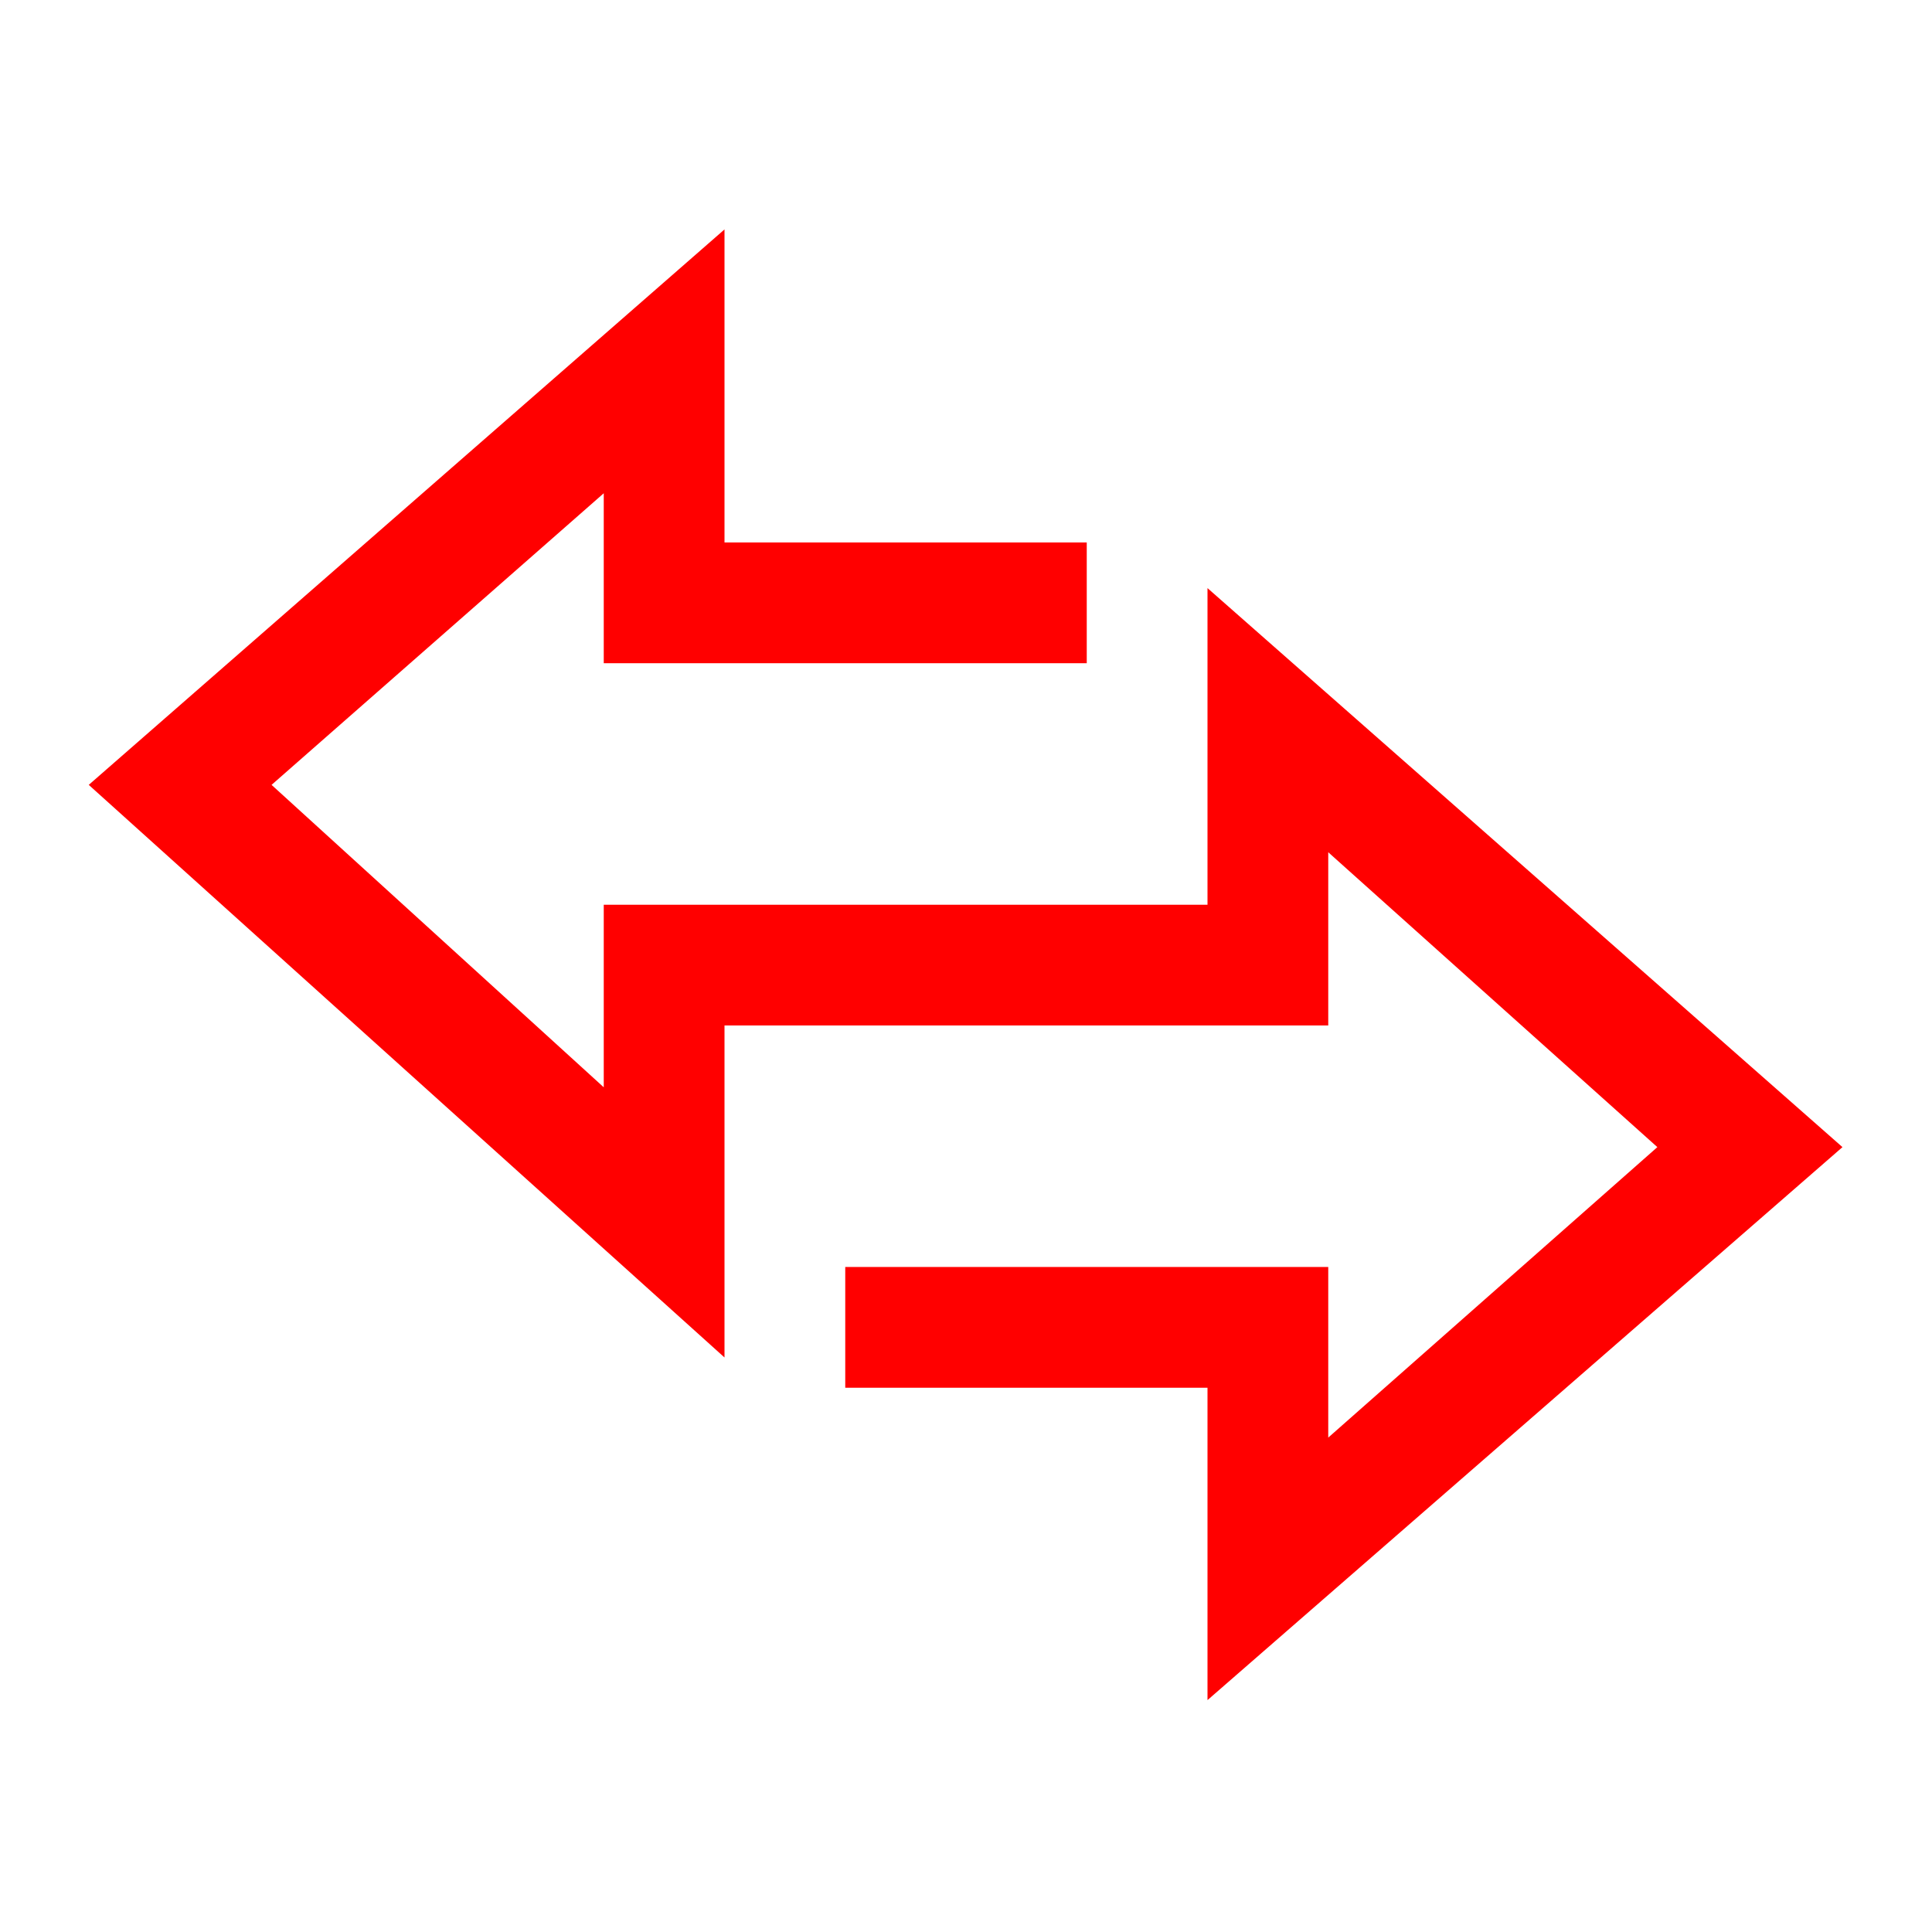
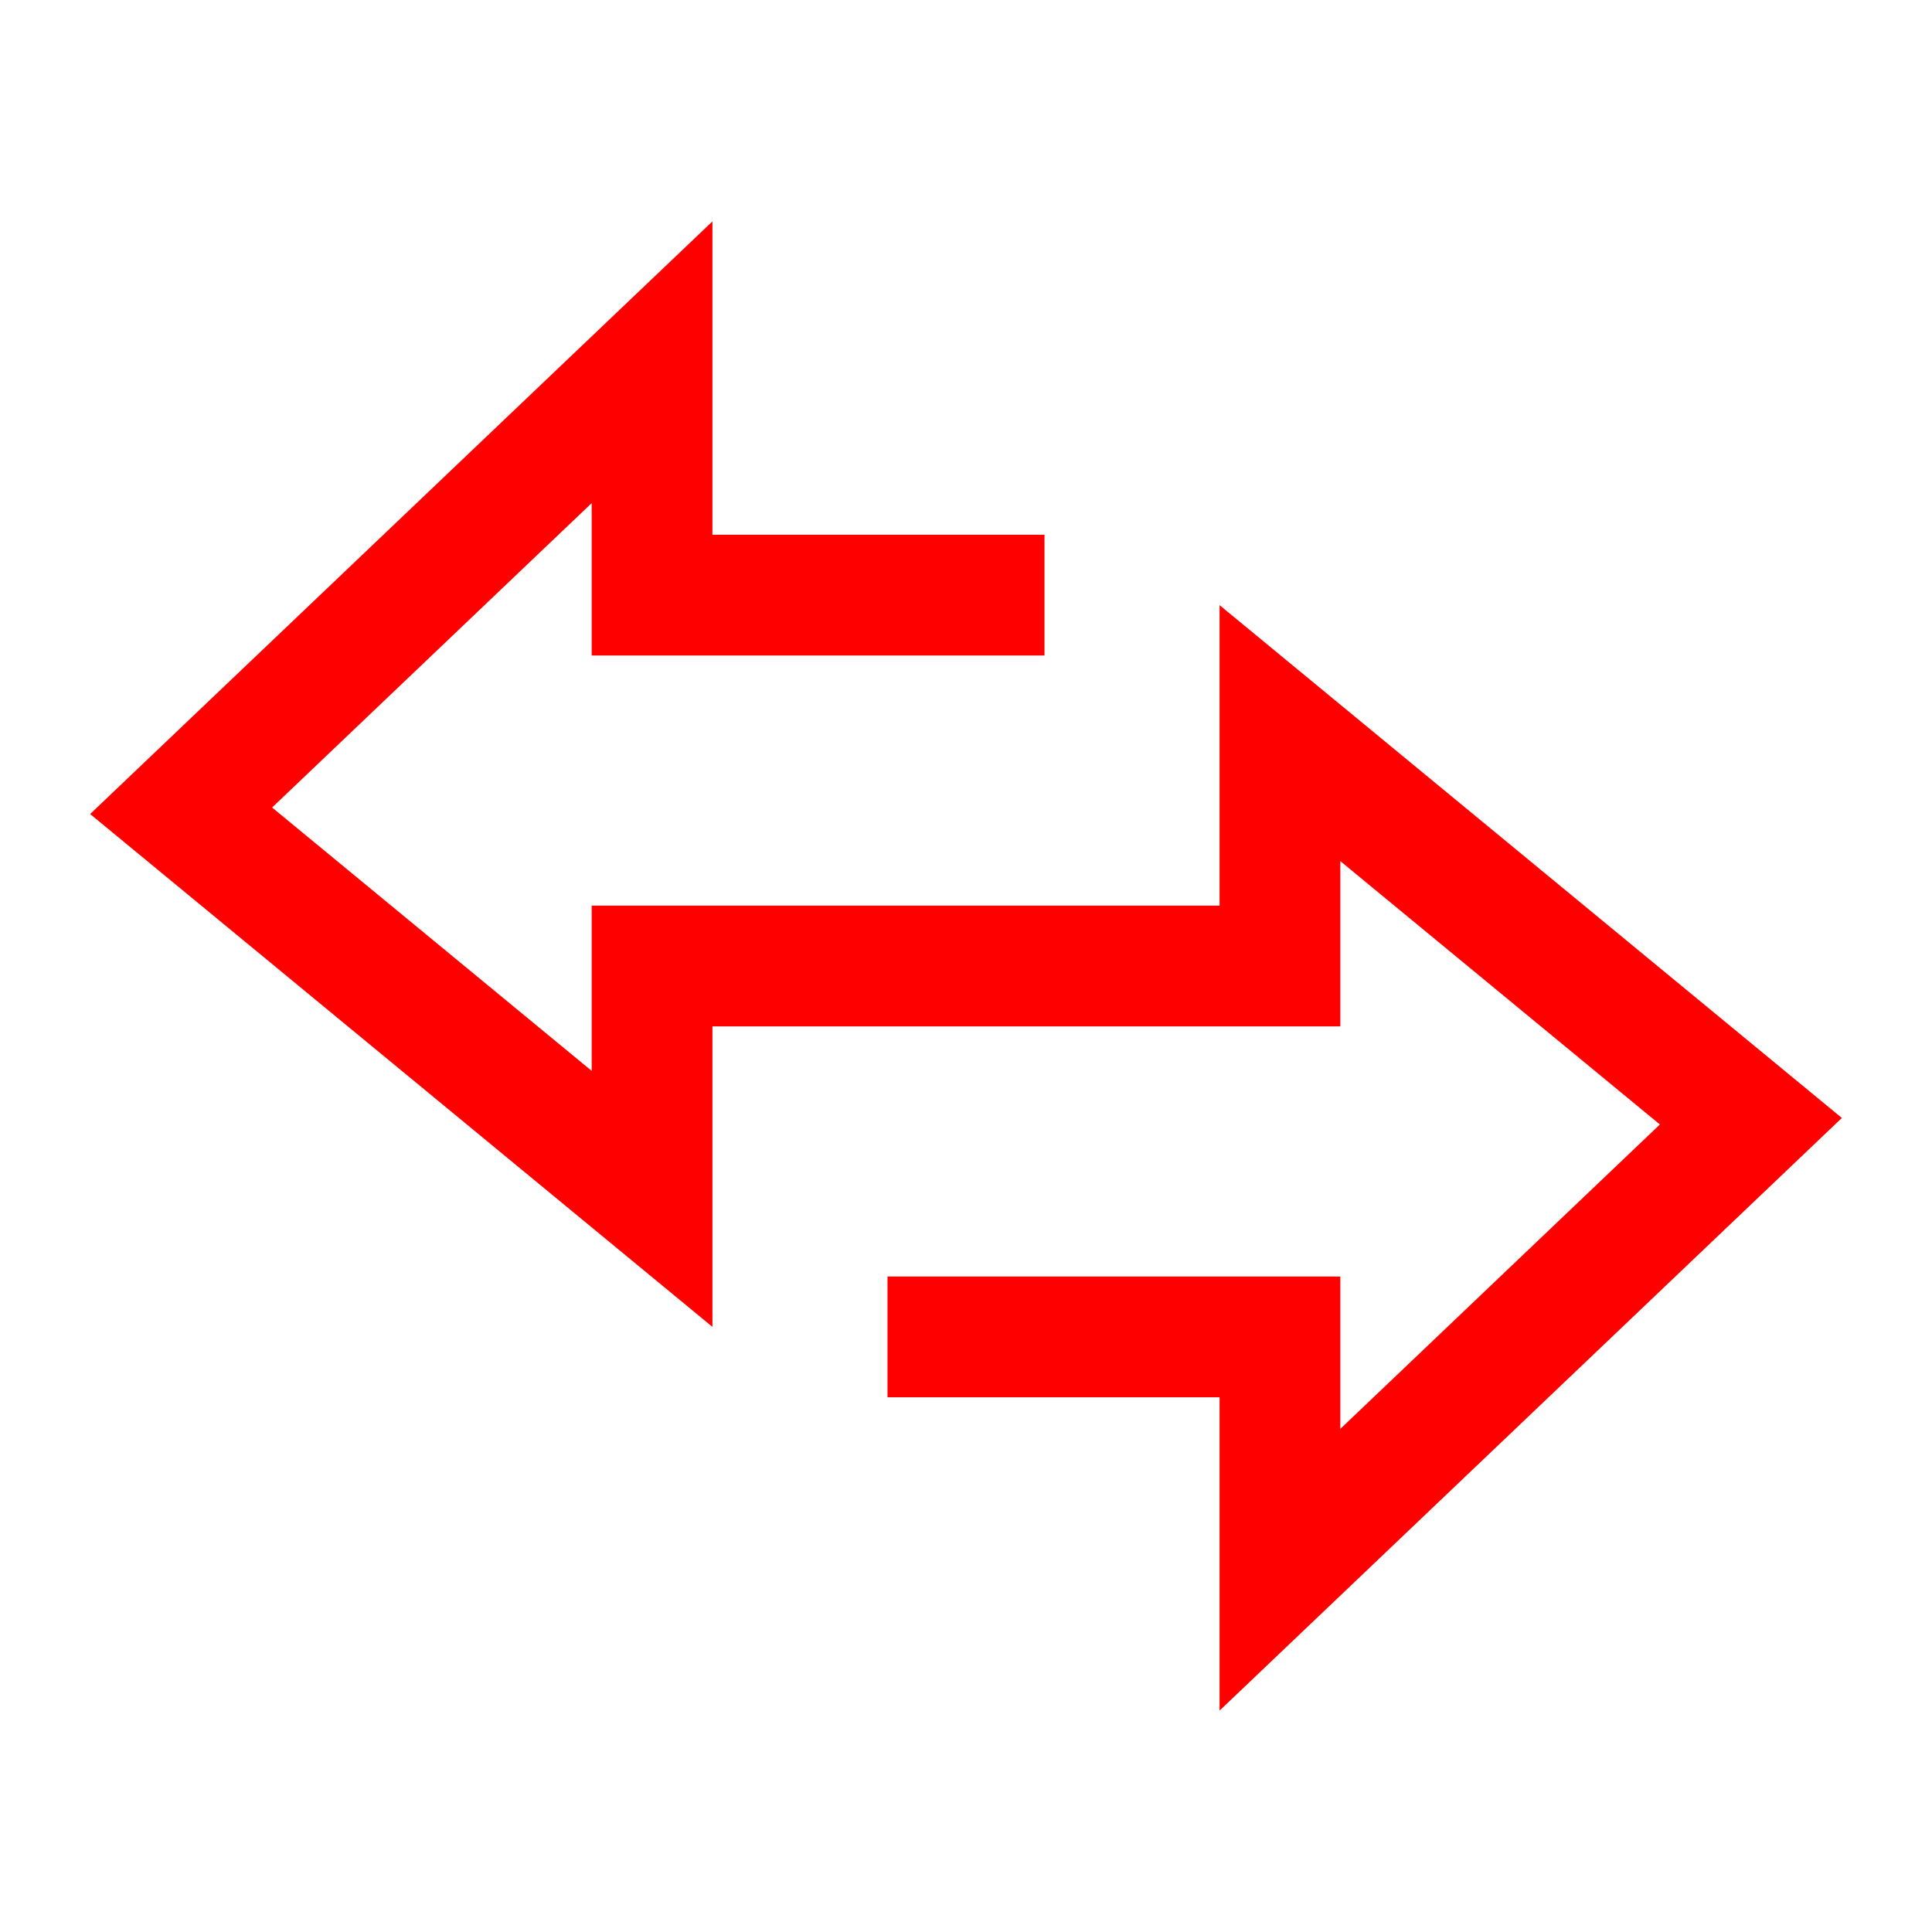
<svg xmlns="http://www.w3.org/2000/svg" width="32px" height="32px" viewBox="0 0 32 32" version="1.1">
-   <defs />
-   <g id="arrows-apart-32" stroke="none" stroke-width="1" fill="none" fill-rule="evenodd">
-     <polygon id="arrows-apart-32-crop" fill="#FF0000" points="12 3.8 1.47 13 12 22.484 12 16.985 22 16.985 22 14.116 27.451 19 22 23.811 22 20.985 14 20.985 14 22.985 20 22.985 20 28.159 30.517 19 20 9.741 20 14.985 10 14.985 10 18.009 4.498 13 10 8.17 10 10.985 18 10.985 18 8.985 12 8.985" />
+   <g id="Icons/32px/arrows-apart-32" stroke="none" stroke-width="1" fill="none" fill-rule="evenodd">
+     <g fill="#FF0000" fill-rule="nonzero" id="lines">
+       <g transform="translate(3, 6)">
+         <polygon id="Path-2" points="8.8 2.857 8.8 -2.333 -1.507 7.483 8.8 15.977 8.8 11 19.2 11 19.2 8.263 24.493 12.625 19.2 17.667 19.2 15.143 11.7 15.143 11.7 17.143 17.2 17.143 17.2 22.333 27.507 12.517 17.2 4.023 17.2 9 6.8 9 6.8 11.737 1.507 7.375 6.8 2.333 6.8 4.857 14.3 4.857 14.3 2.857" />
+       </g>
+     </g>
  </g>
</svg>
